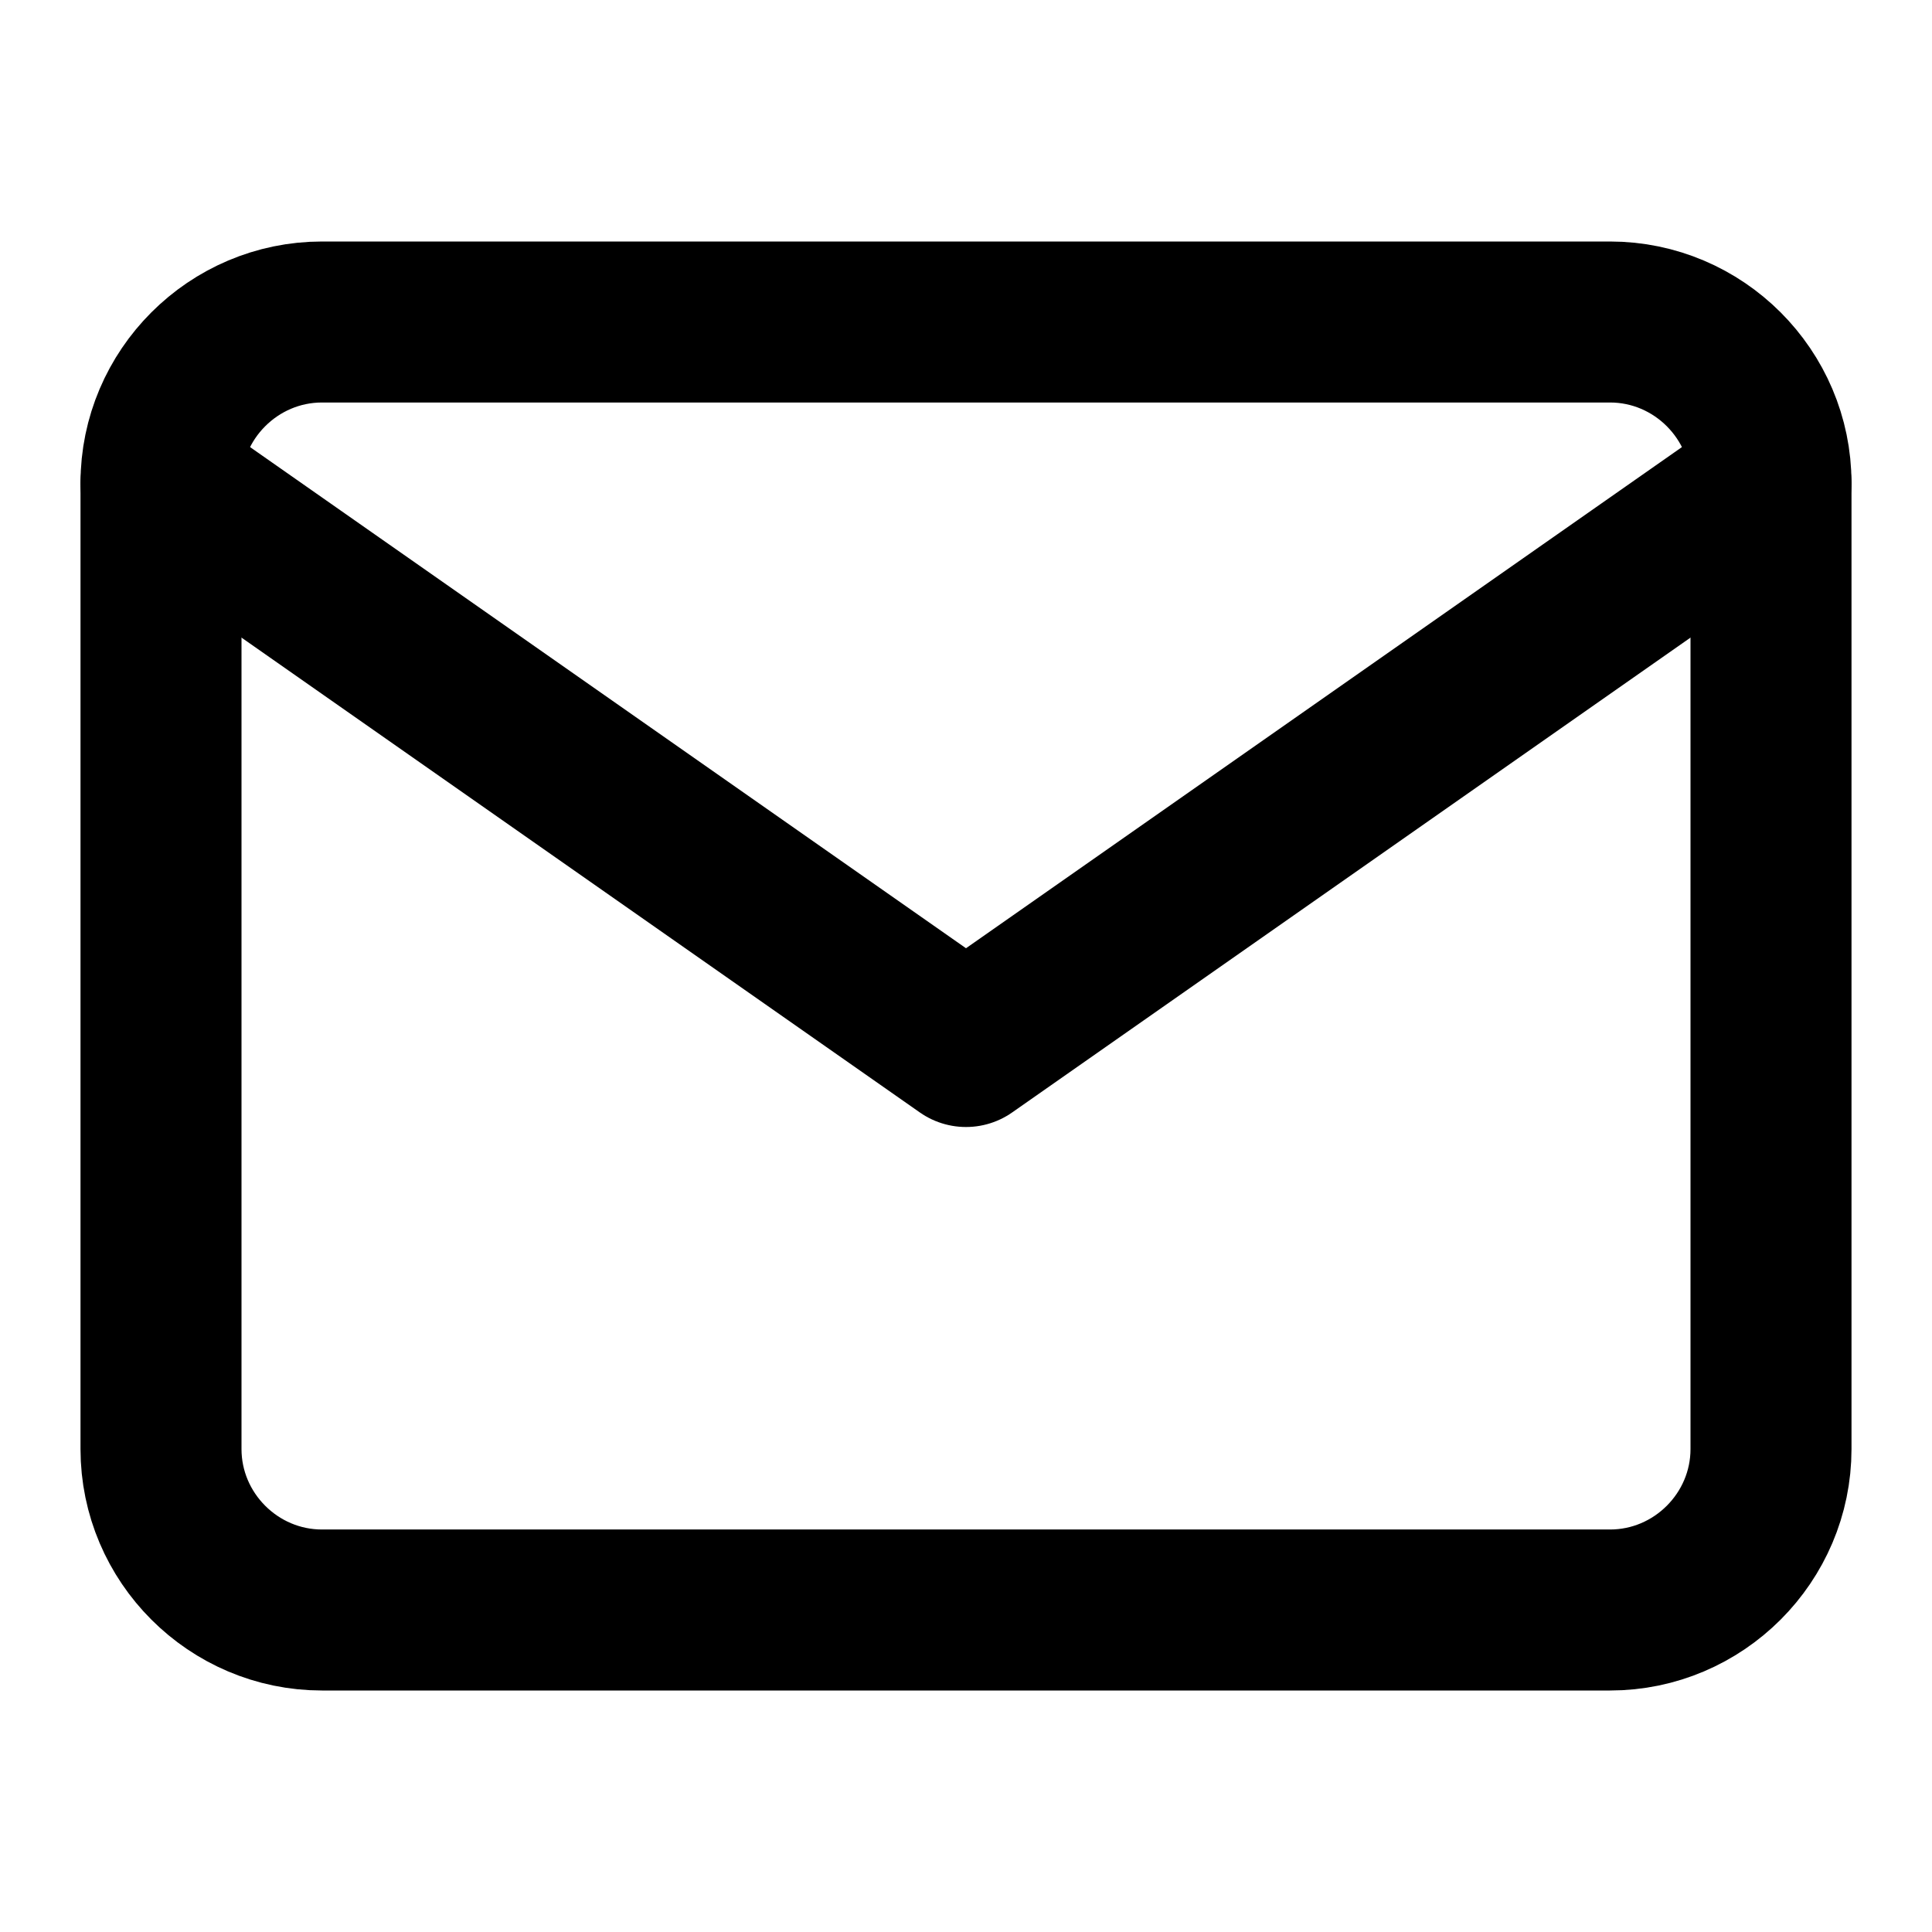
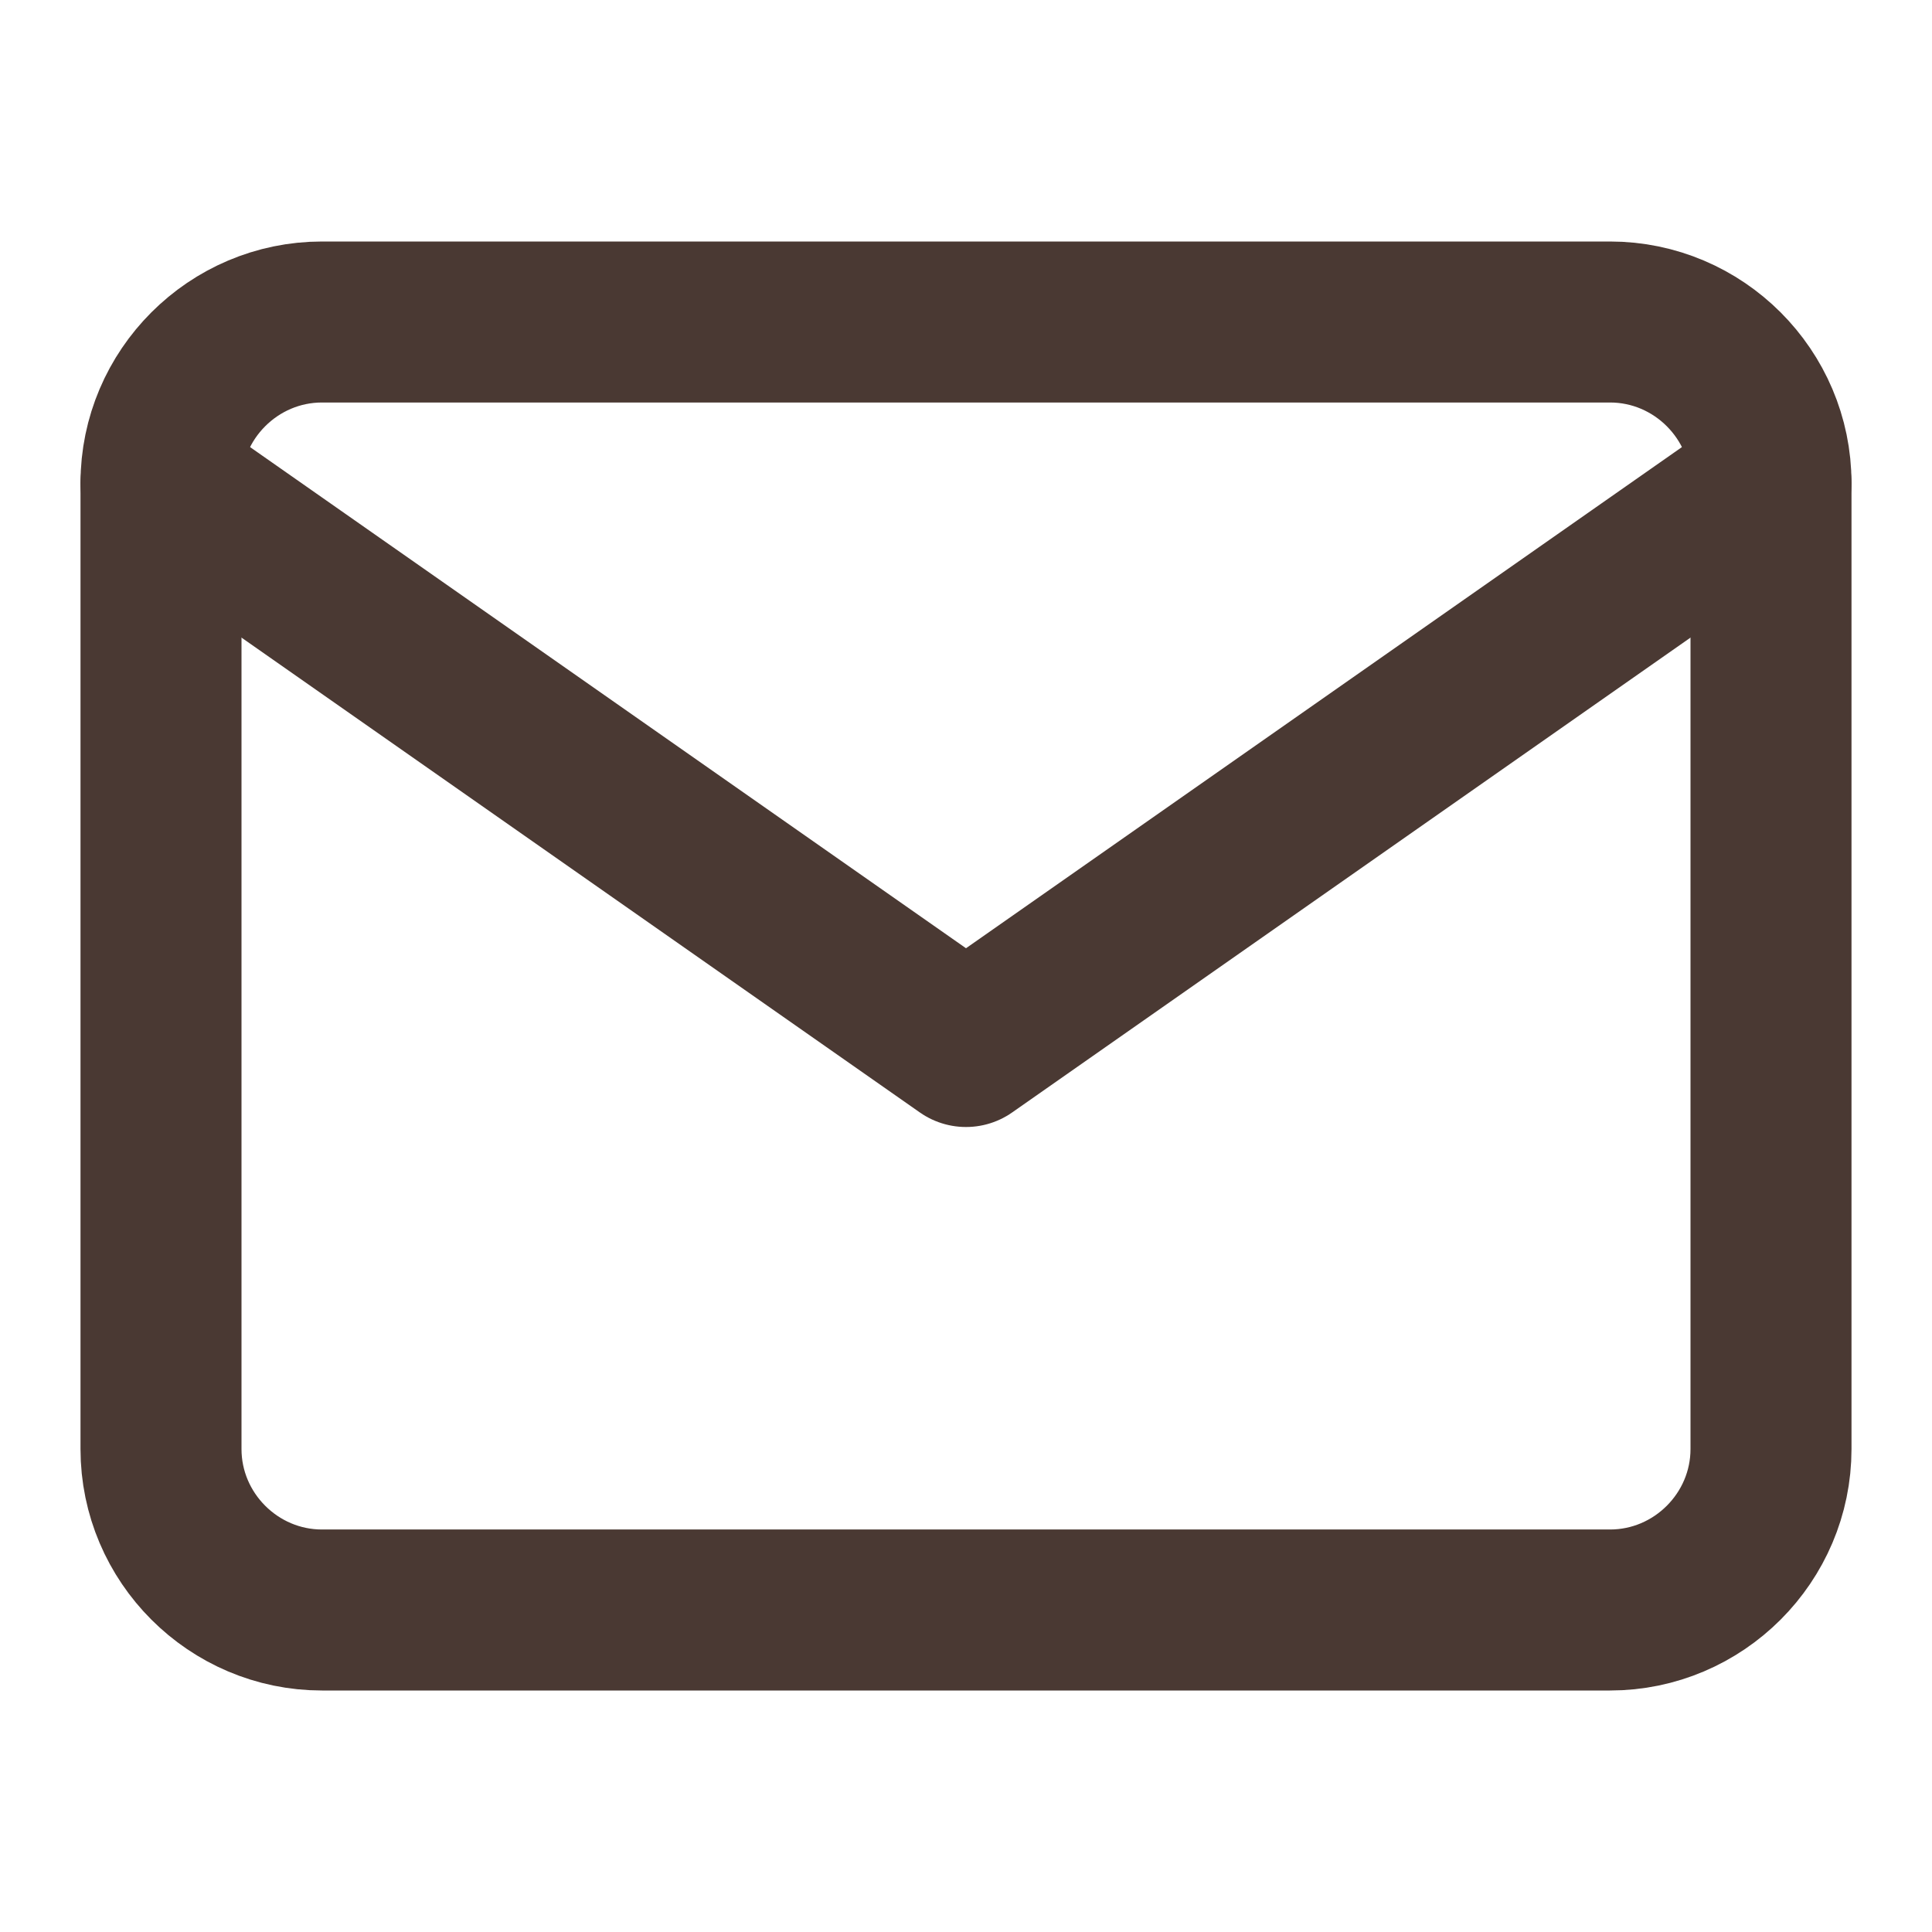
- <svg xmlns="http://www.w3.org/2000/svg" width="24" height="24" viewBox="0 0 24 24" fill="none" stroke="currentColor" stroke-width="2" stroke-linecap="round" stroke-linejoin="round" class="feather feather-mail">
+ <svg xmlns="http://www.w3.org/2000/svg" width="24" height="24" viewBox="0 0 24 24" fill="none" stroke="#4a3933" stroke-width="2" stroke-linecap="round" stroke-linejoin="round" class="feather feather-mail">
  <path d="M4 4h16c1.1 0 2 .9 2 2v12c0 1.1-.9 2-2 2H4c-1.1 0-2-.9-2-2V6c0-1.1.9-2 2-2z" />
  <polyline points="22,6 12,13 2,6" />
</svg>
